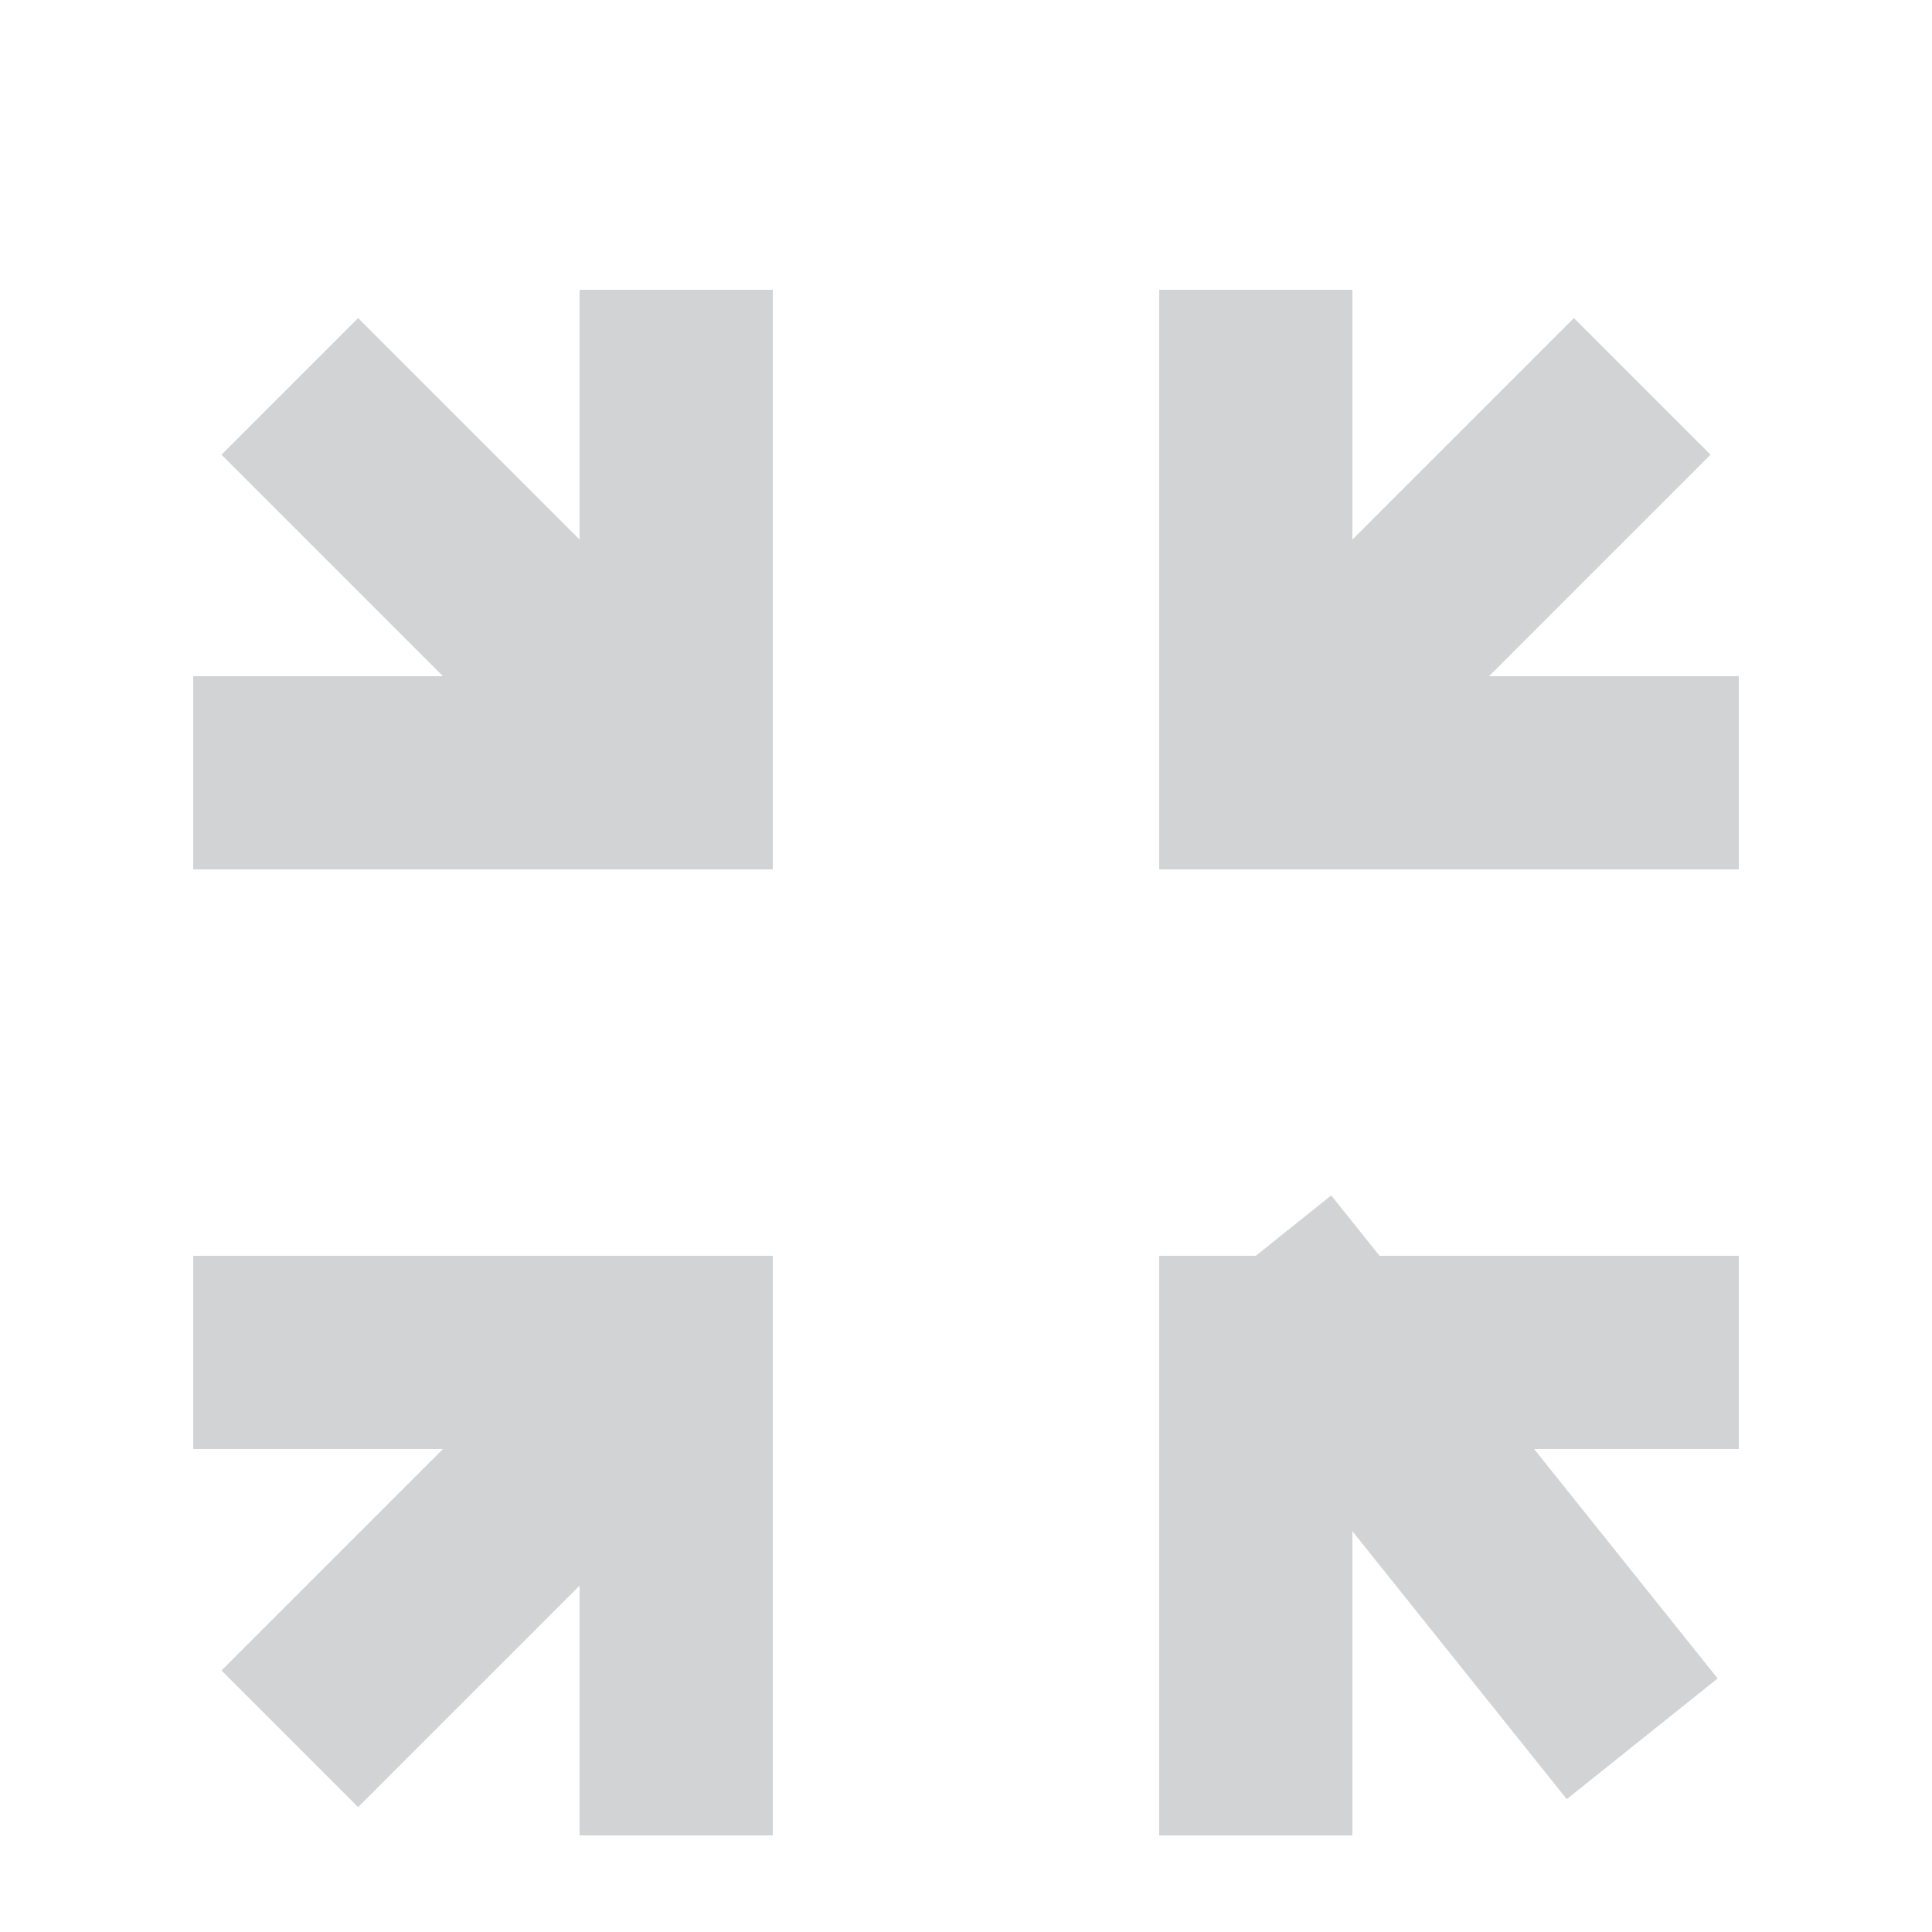
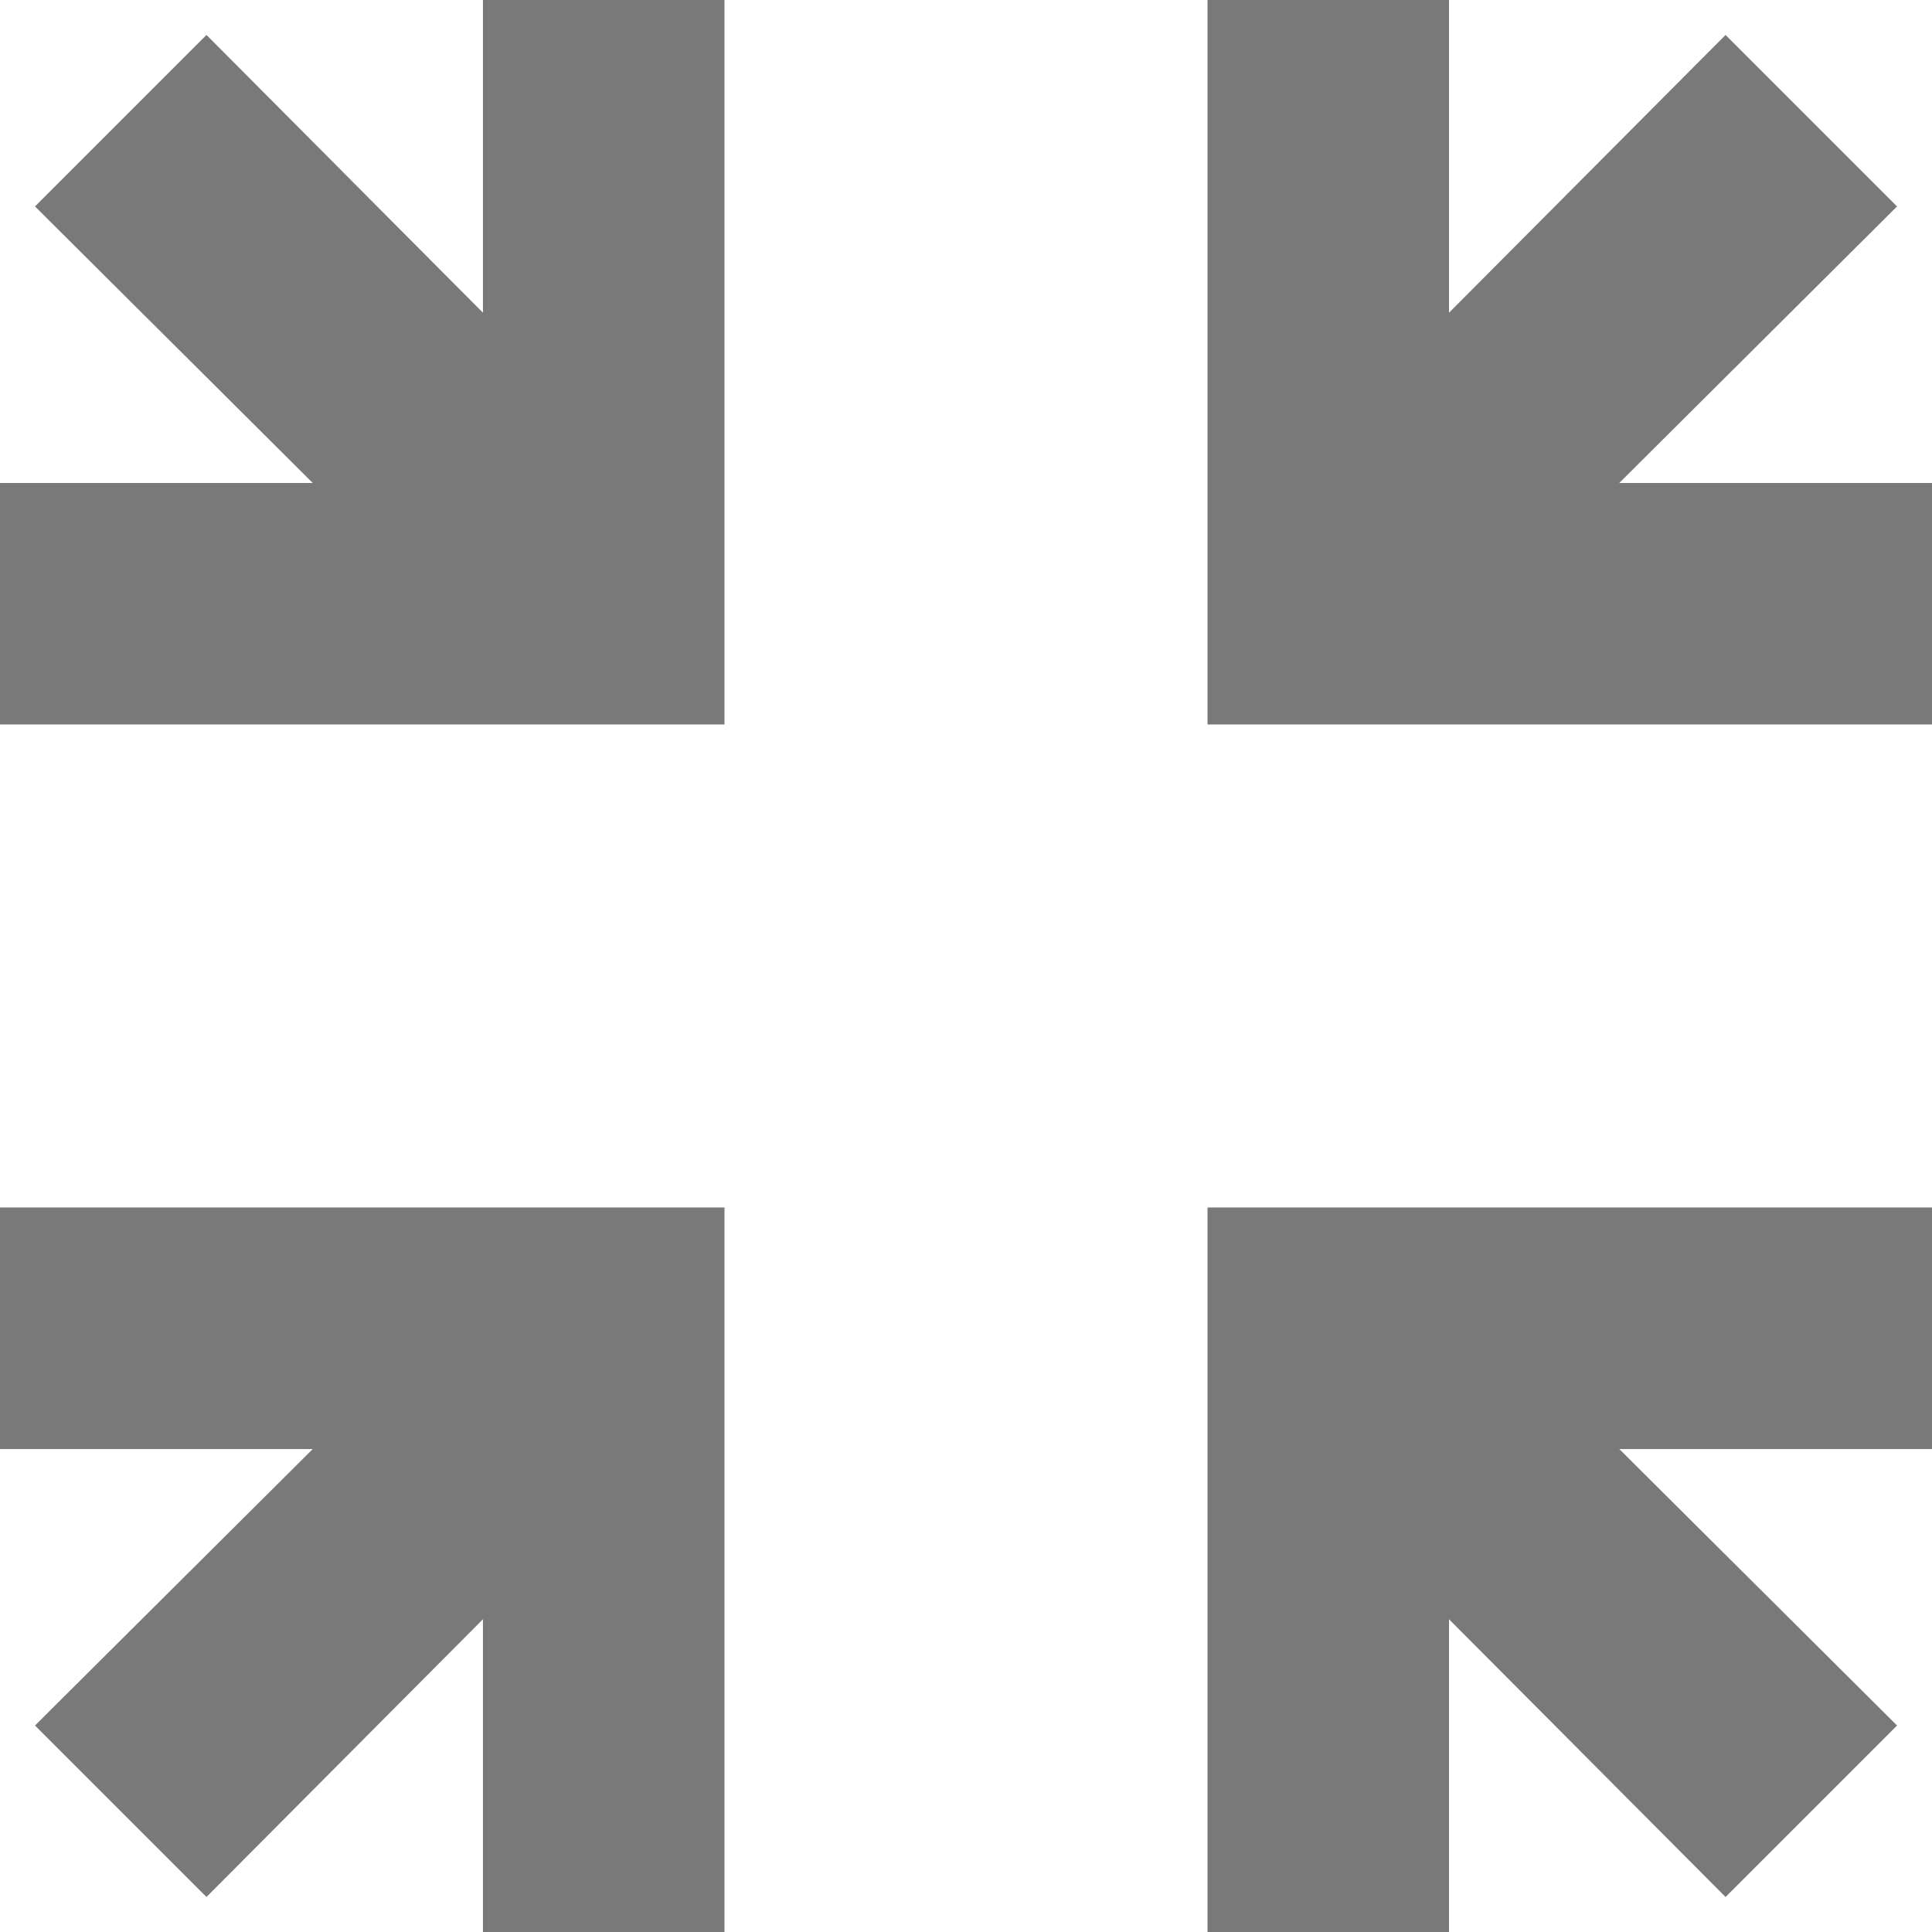
- <svg xmlns="http://www.w3.org/2000/svg" version="1.1" x="0px" y="0px" width="20px" height="20px" viewBox="0 0 20 20" enable-background="new 0 0 20 20" xml:space="preserve">
-   <g id="Layer_1">
-     <g>
-       <polyline fill="none" stroke="#D1D3D4" stroke-width="2" stroke-miterlimit="10" points="18,14 13,14    13,19   " />
-       <line fill="none" stroke="#D1D3D4" stroke-width="2" stroke-miterlimit="10" x1="13" y1="13" x2="17" y2="18" />
-       <polyline fill="none" stroke="#D1D3D4" stroke-width="2" stroke-miterlimit="10" points="7,19 7,14    2,14   " />
-       <line fill="none" stroke="#D1D3D4" stroke-width="2" stroke-miterlimit="10" x1="7" y1="14" x2="3" y2="18" />
-       <polyline fill="none" stroke="#D1D3D4" stroke-width="2" stroke-miterlimit="10" points="2,8 7,8    7,3   " />
-       <line fill="none" stroke="#D1D3D4" stroke-width="2" stroke-miterlimit="10" x1="7" y1="8" x2="3" y2="4" />
-       <polyline fill="none" stroke="#D1D3D4" stroke-width="2" stroke-miterlimit="10" points="13,3 13,8    18,8   " />
-       <line fill="none" stroke="#D1D3D4" stroke-width="2" stroke-miterlimit="10" x1="13" y1="8" x2="17" y2="4" />
+ <svg xmlns="http://www.w3.org/2000/svg" width="42px" height="42px" viewBox="0 0 42 42" version="1.1">
+   <g id="Fullscreen-Exit-ICON" stroke="none" fill="none" fill-rule="evenodd" stroke-width="1">
+     <g id="Fullscreen-Exit-Icon" transform="translate(0, -0.0003)">
+       <rect id="Triangle" x="0" y="0" width="42" height="42" />
+       <path d="M31.5,42 L31.5,35.201 L37.512,41.239 L41.24,37.511 L35.202,31.501 L42,31.501 L42,26.25 L26.25,26.25 L26.25,42 L31.5,42 Z M15.75,42 L15.75,26.25 L0,26.25 L0,31.501 L6.799,31.501 L0.761,37.511 L4.489,41.239 L10.499,35.201 L10.499,42 L15.75,42 Z M42,15.75 L42,10.5 L35.201,10.5 L41.24,4.488 L37.512,0.76 L31.5,6.799 L31.5,0 L26.25,0 L26.25,15.75 L42,15.75 Z M15.75,15.75 L15.75,0 L10.499,0 L10.499,6.799 L4.489,0.76 L0.761,4.488 L6.799,10.5 L0,10.5 L0,15.75 L15.75,15.75 Z" id="Icon" fill="#797979" />
    </g>
  </g>
</svg>
